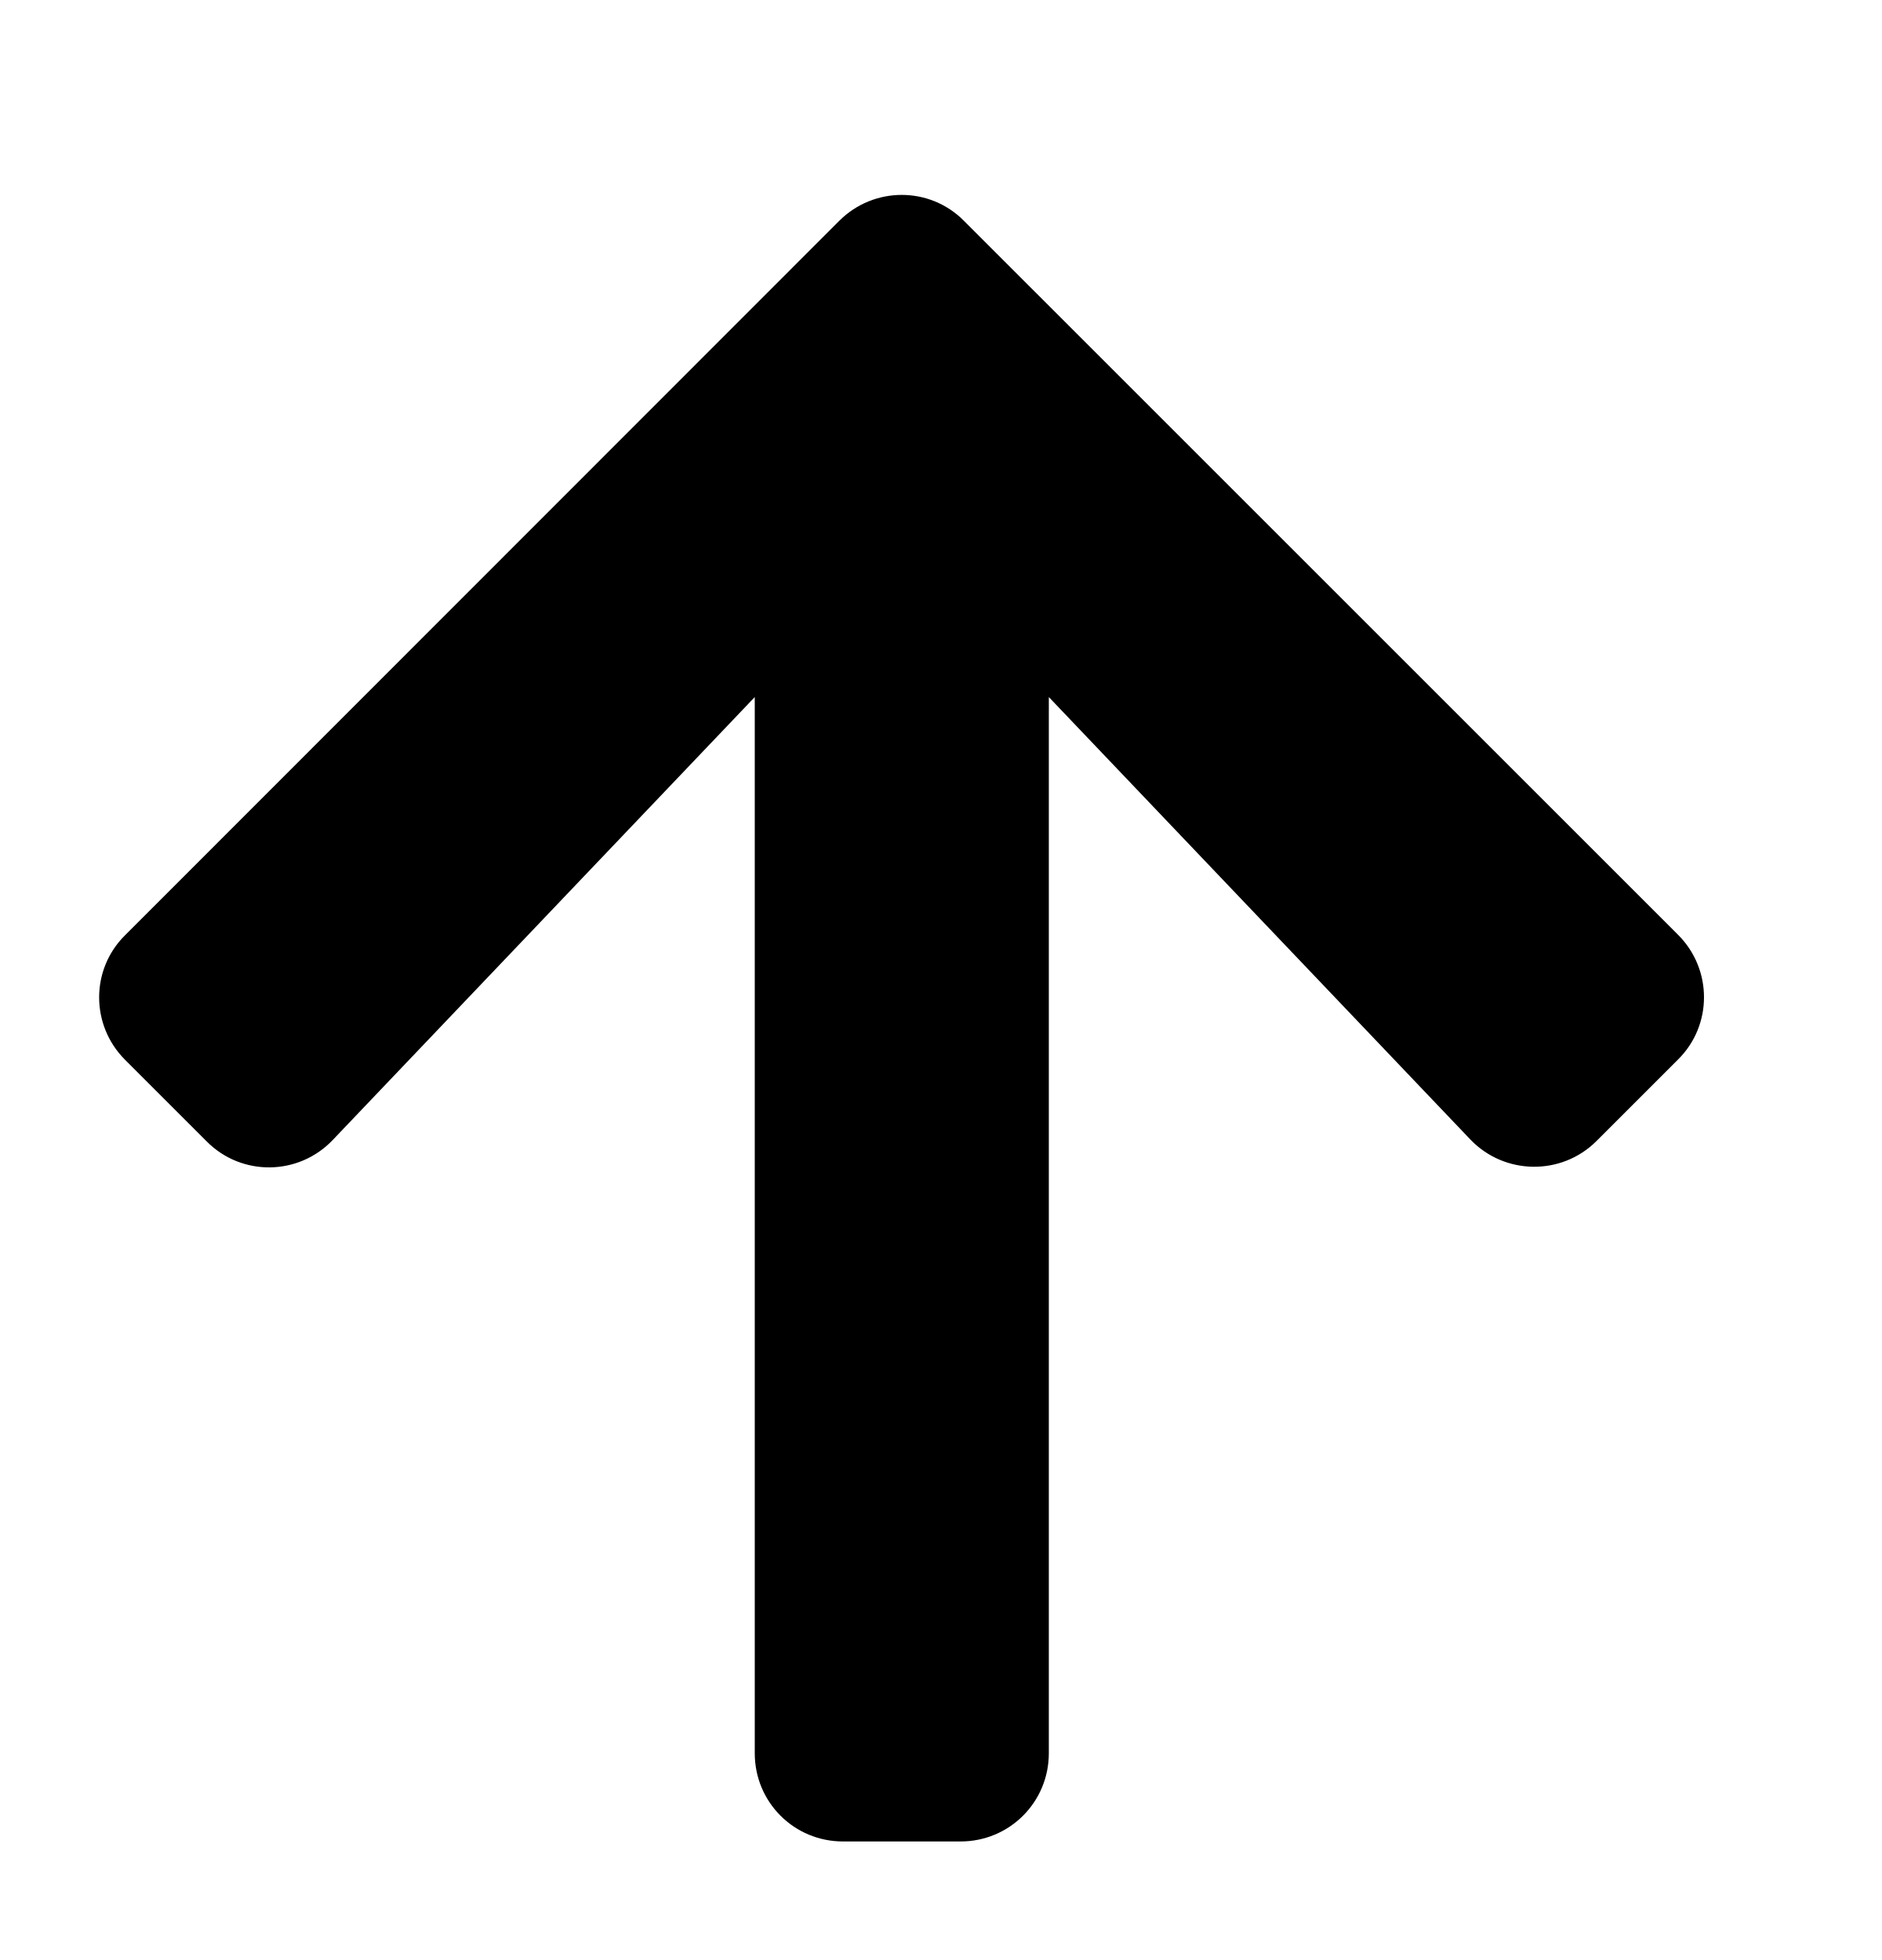
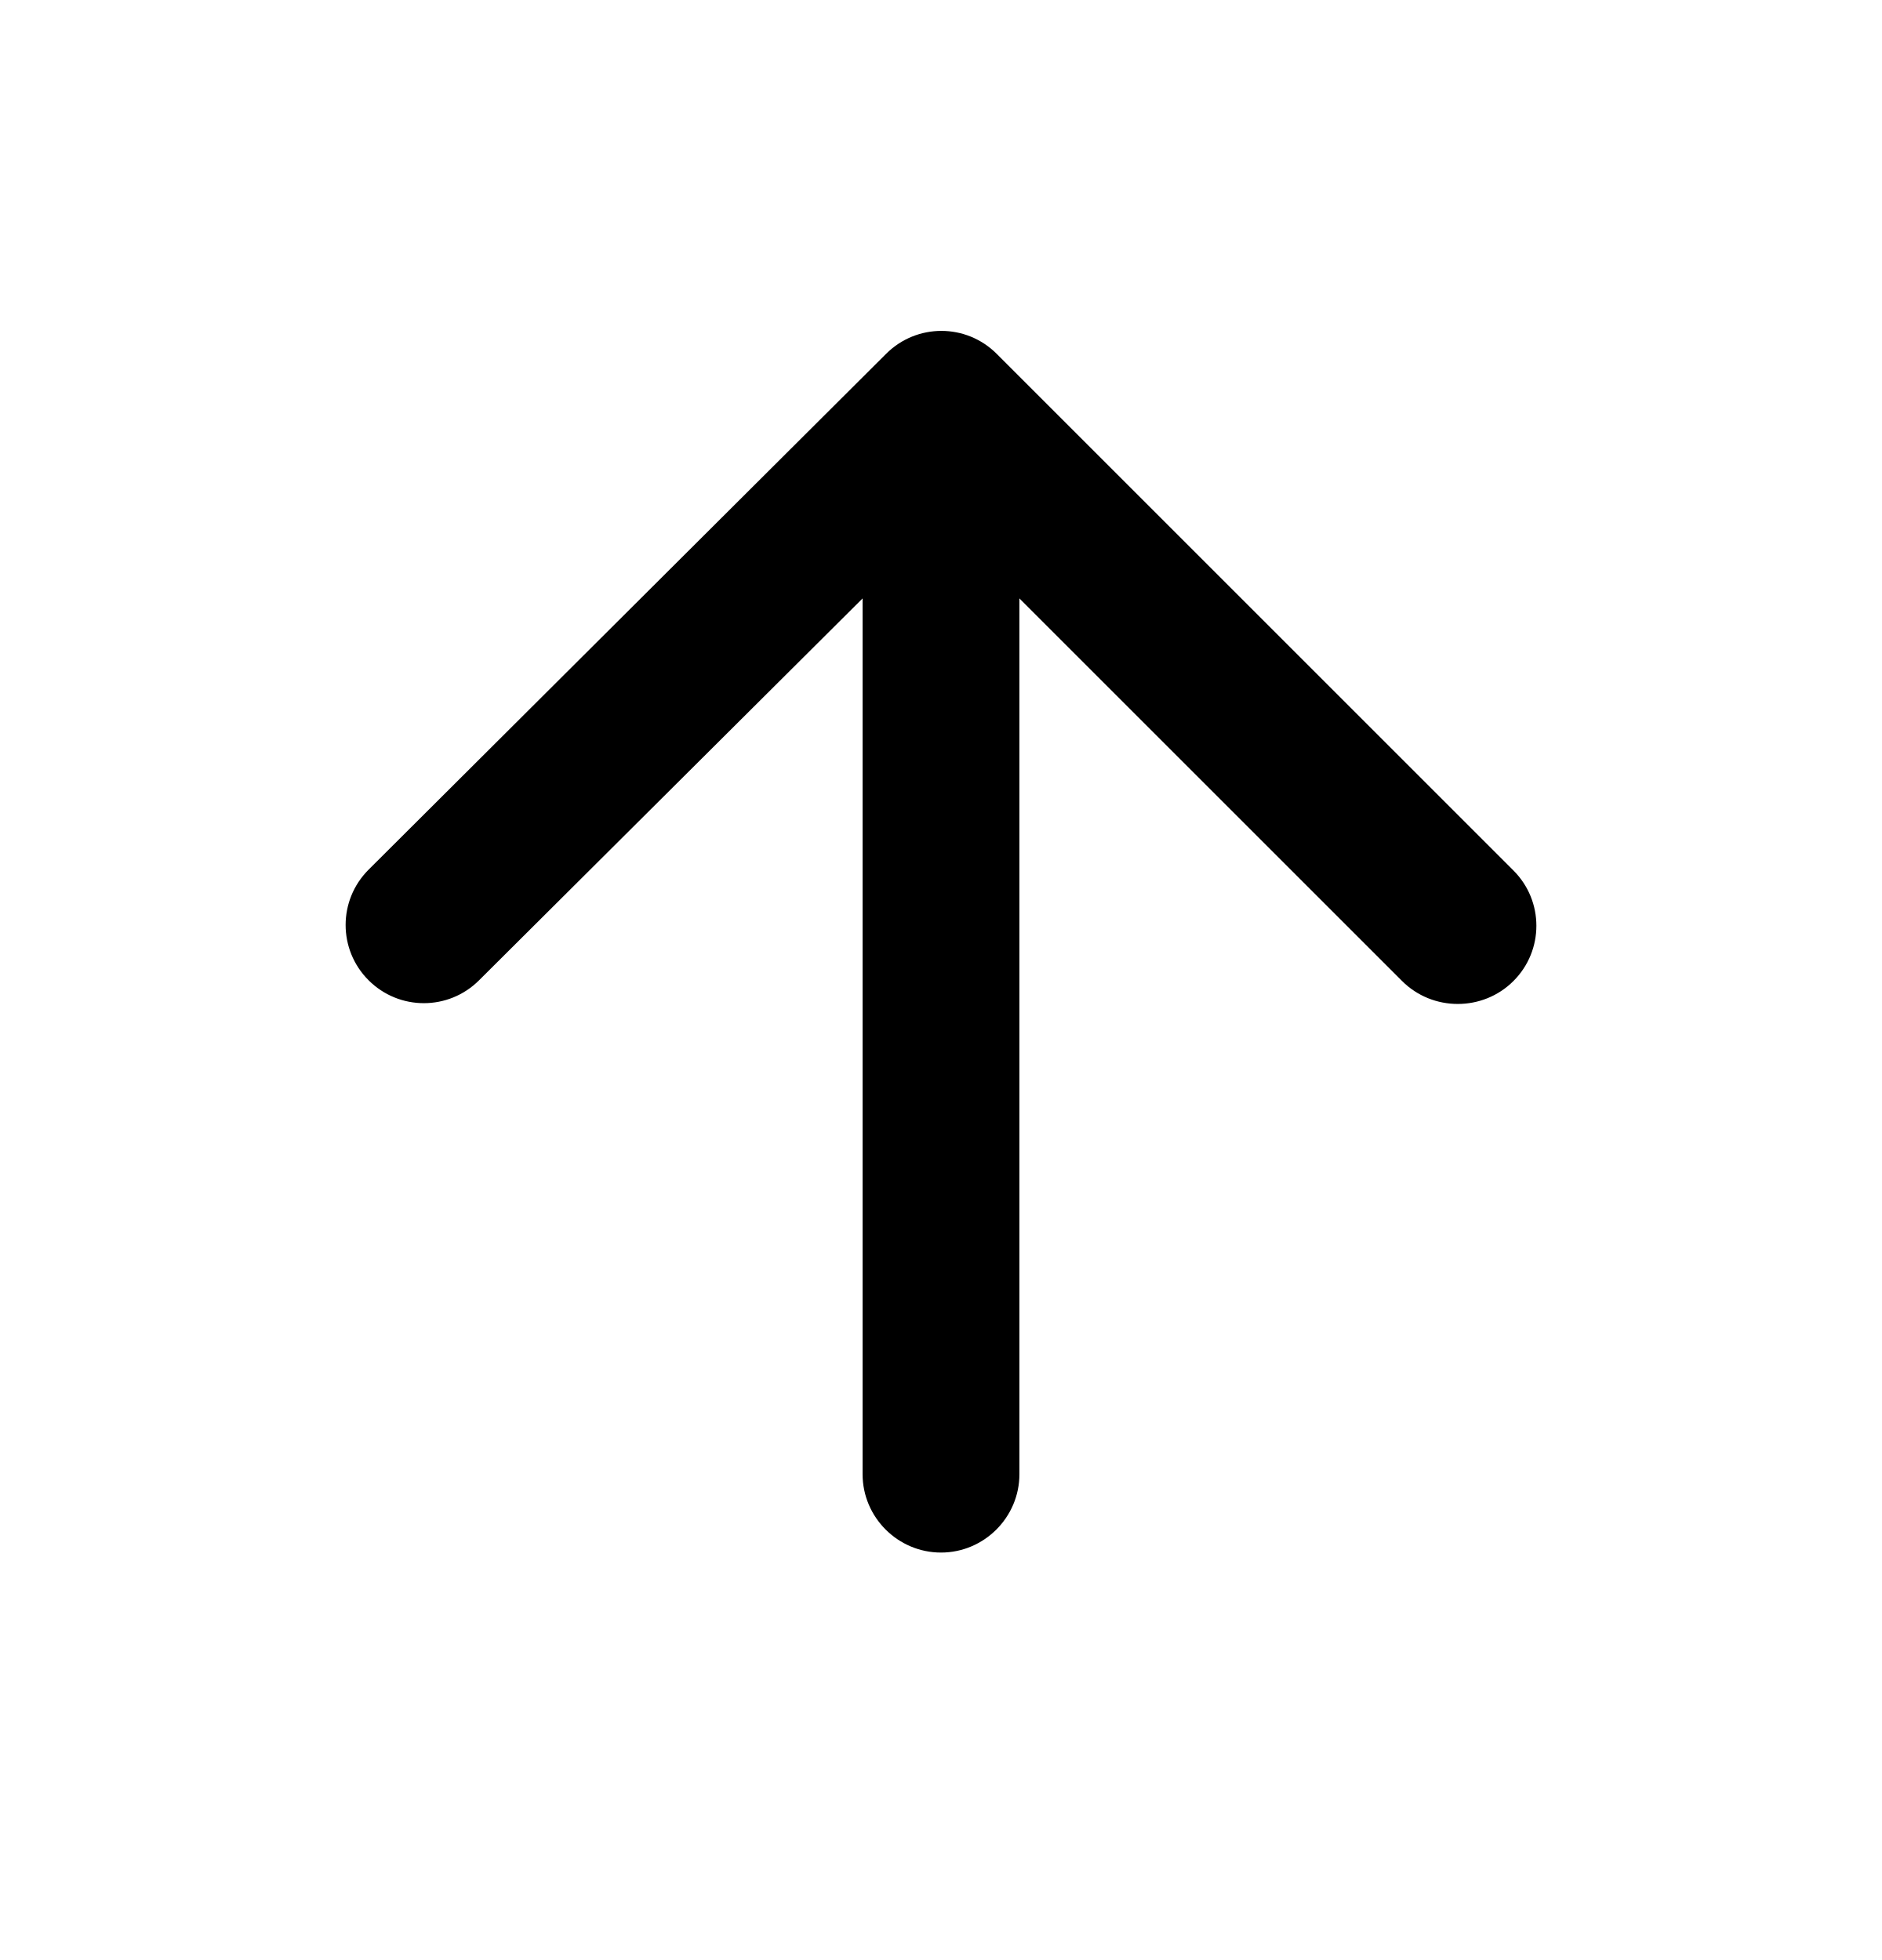
<svg xmlns="http://www.w3.org/2000/svg" id="arrow-up" width="24" height="25" viewBox="0 0 24 25" fill="none">
-   <path d="M2.636 14.559L1.595 13.518C1.154 13.077 1.154 12.365 1.595 11.929L10.703 2.816C11.144 2.376 11.856 2.376 12.292 2.816L21.4 11.924C21.84 12.365 21.84 13.077 21.4 13.513L20.359 14.554C19.914 14.999 19.187 14.99 18.751 14.535L13.375 8.891V22.363C13.375 22.987 12.873 23.488 12.25 23.488H10.75C10.126 23.488 9.625 22.987 9.625 22.363V8.891L4.244 14.54C3.808 14.999 3.081 15.008 2.636 14.559Z" fill="currentColor" />
+   <path d="M13 18.803V7.633L17.88 12.513C18.27 12.903 18.91 12.903 19.3 12.513C19.69 12.123 19.69 11.493 19.3 11.103L12.71 4.513C12.32 4.123 11.69 4.123 11.3 4.513L4.7 11.093C4.31 11.483 4.31 12.113 4.7 12.503C5.09 12.893 5.72 12.893 6.11 12.503L11 7.633V18.803C11 19.353 11.45 19.803 12 19.803C12.55 19.803 13 19.353 13 18.803Z" fill="currentColor" />
</svg>
